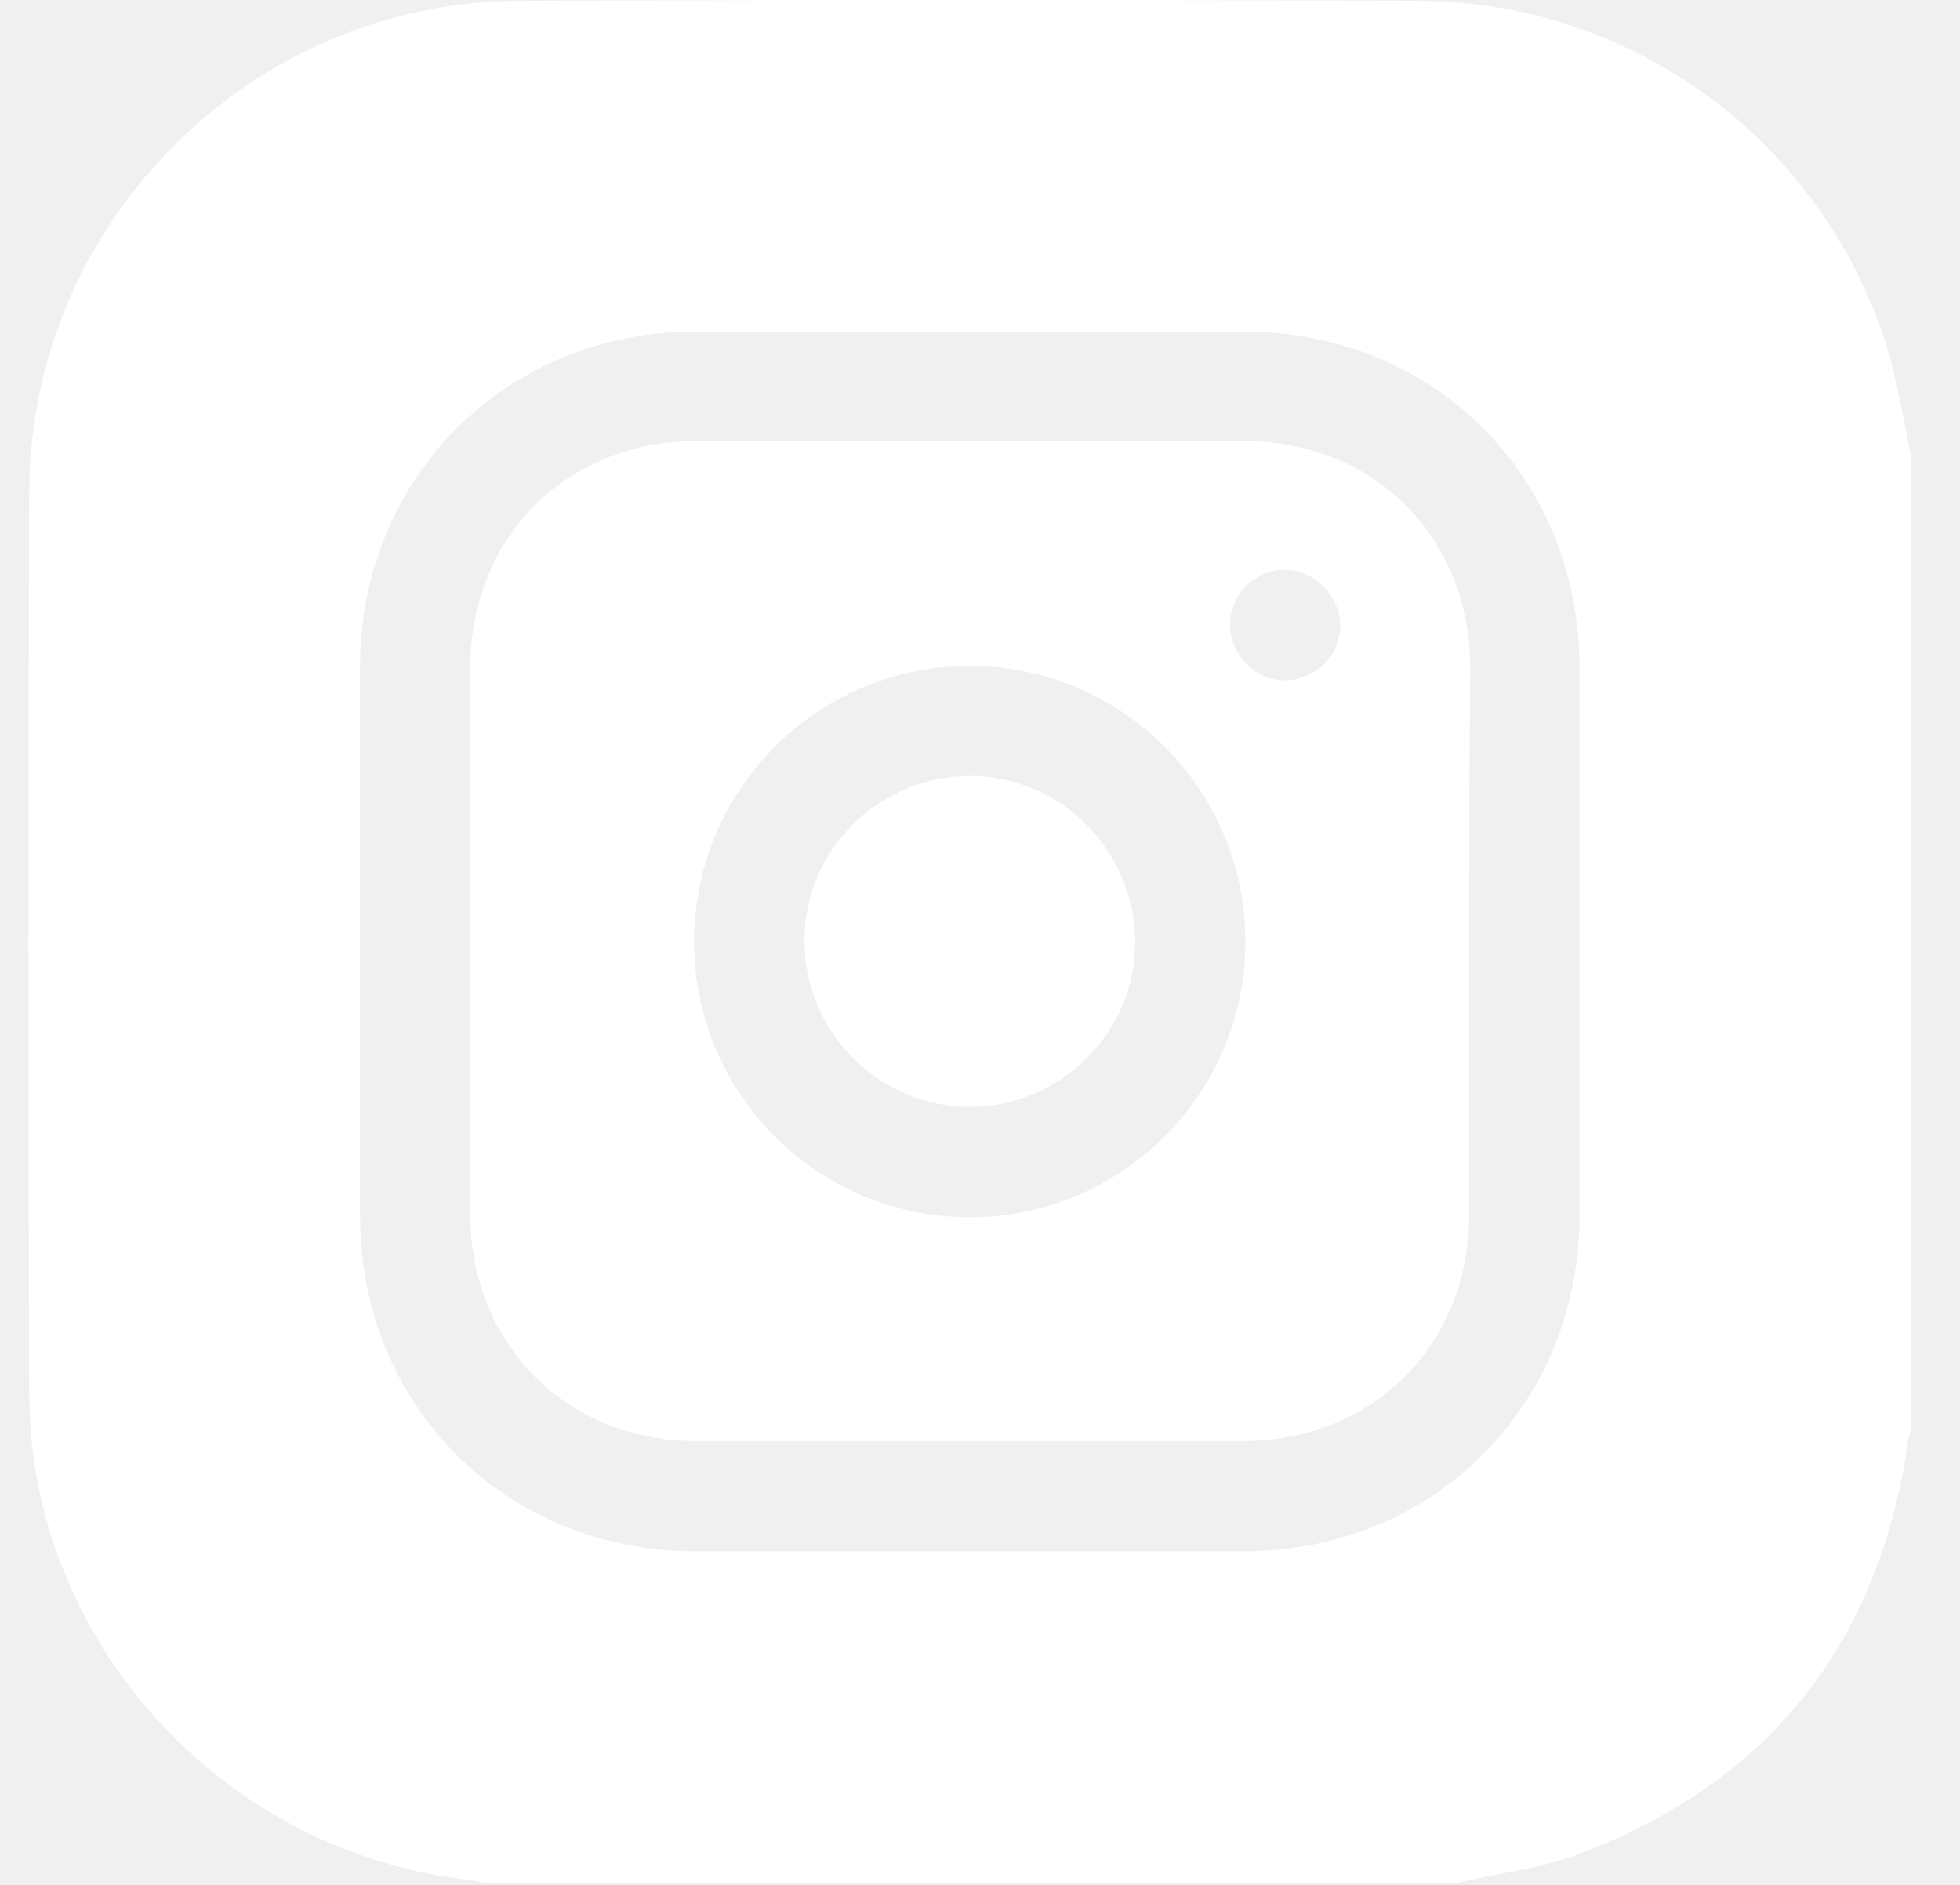
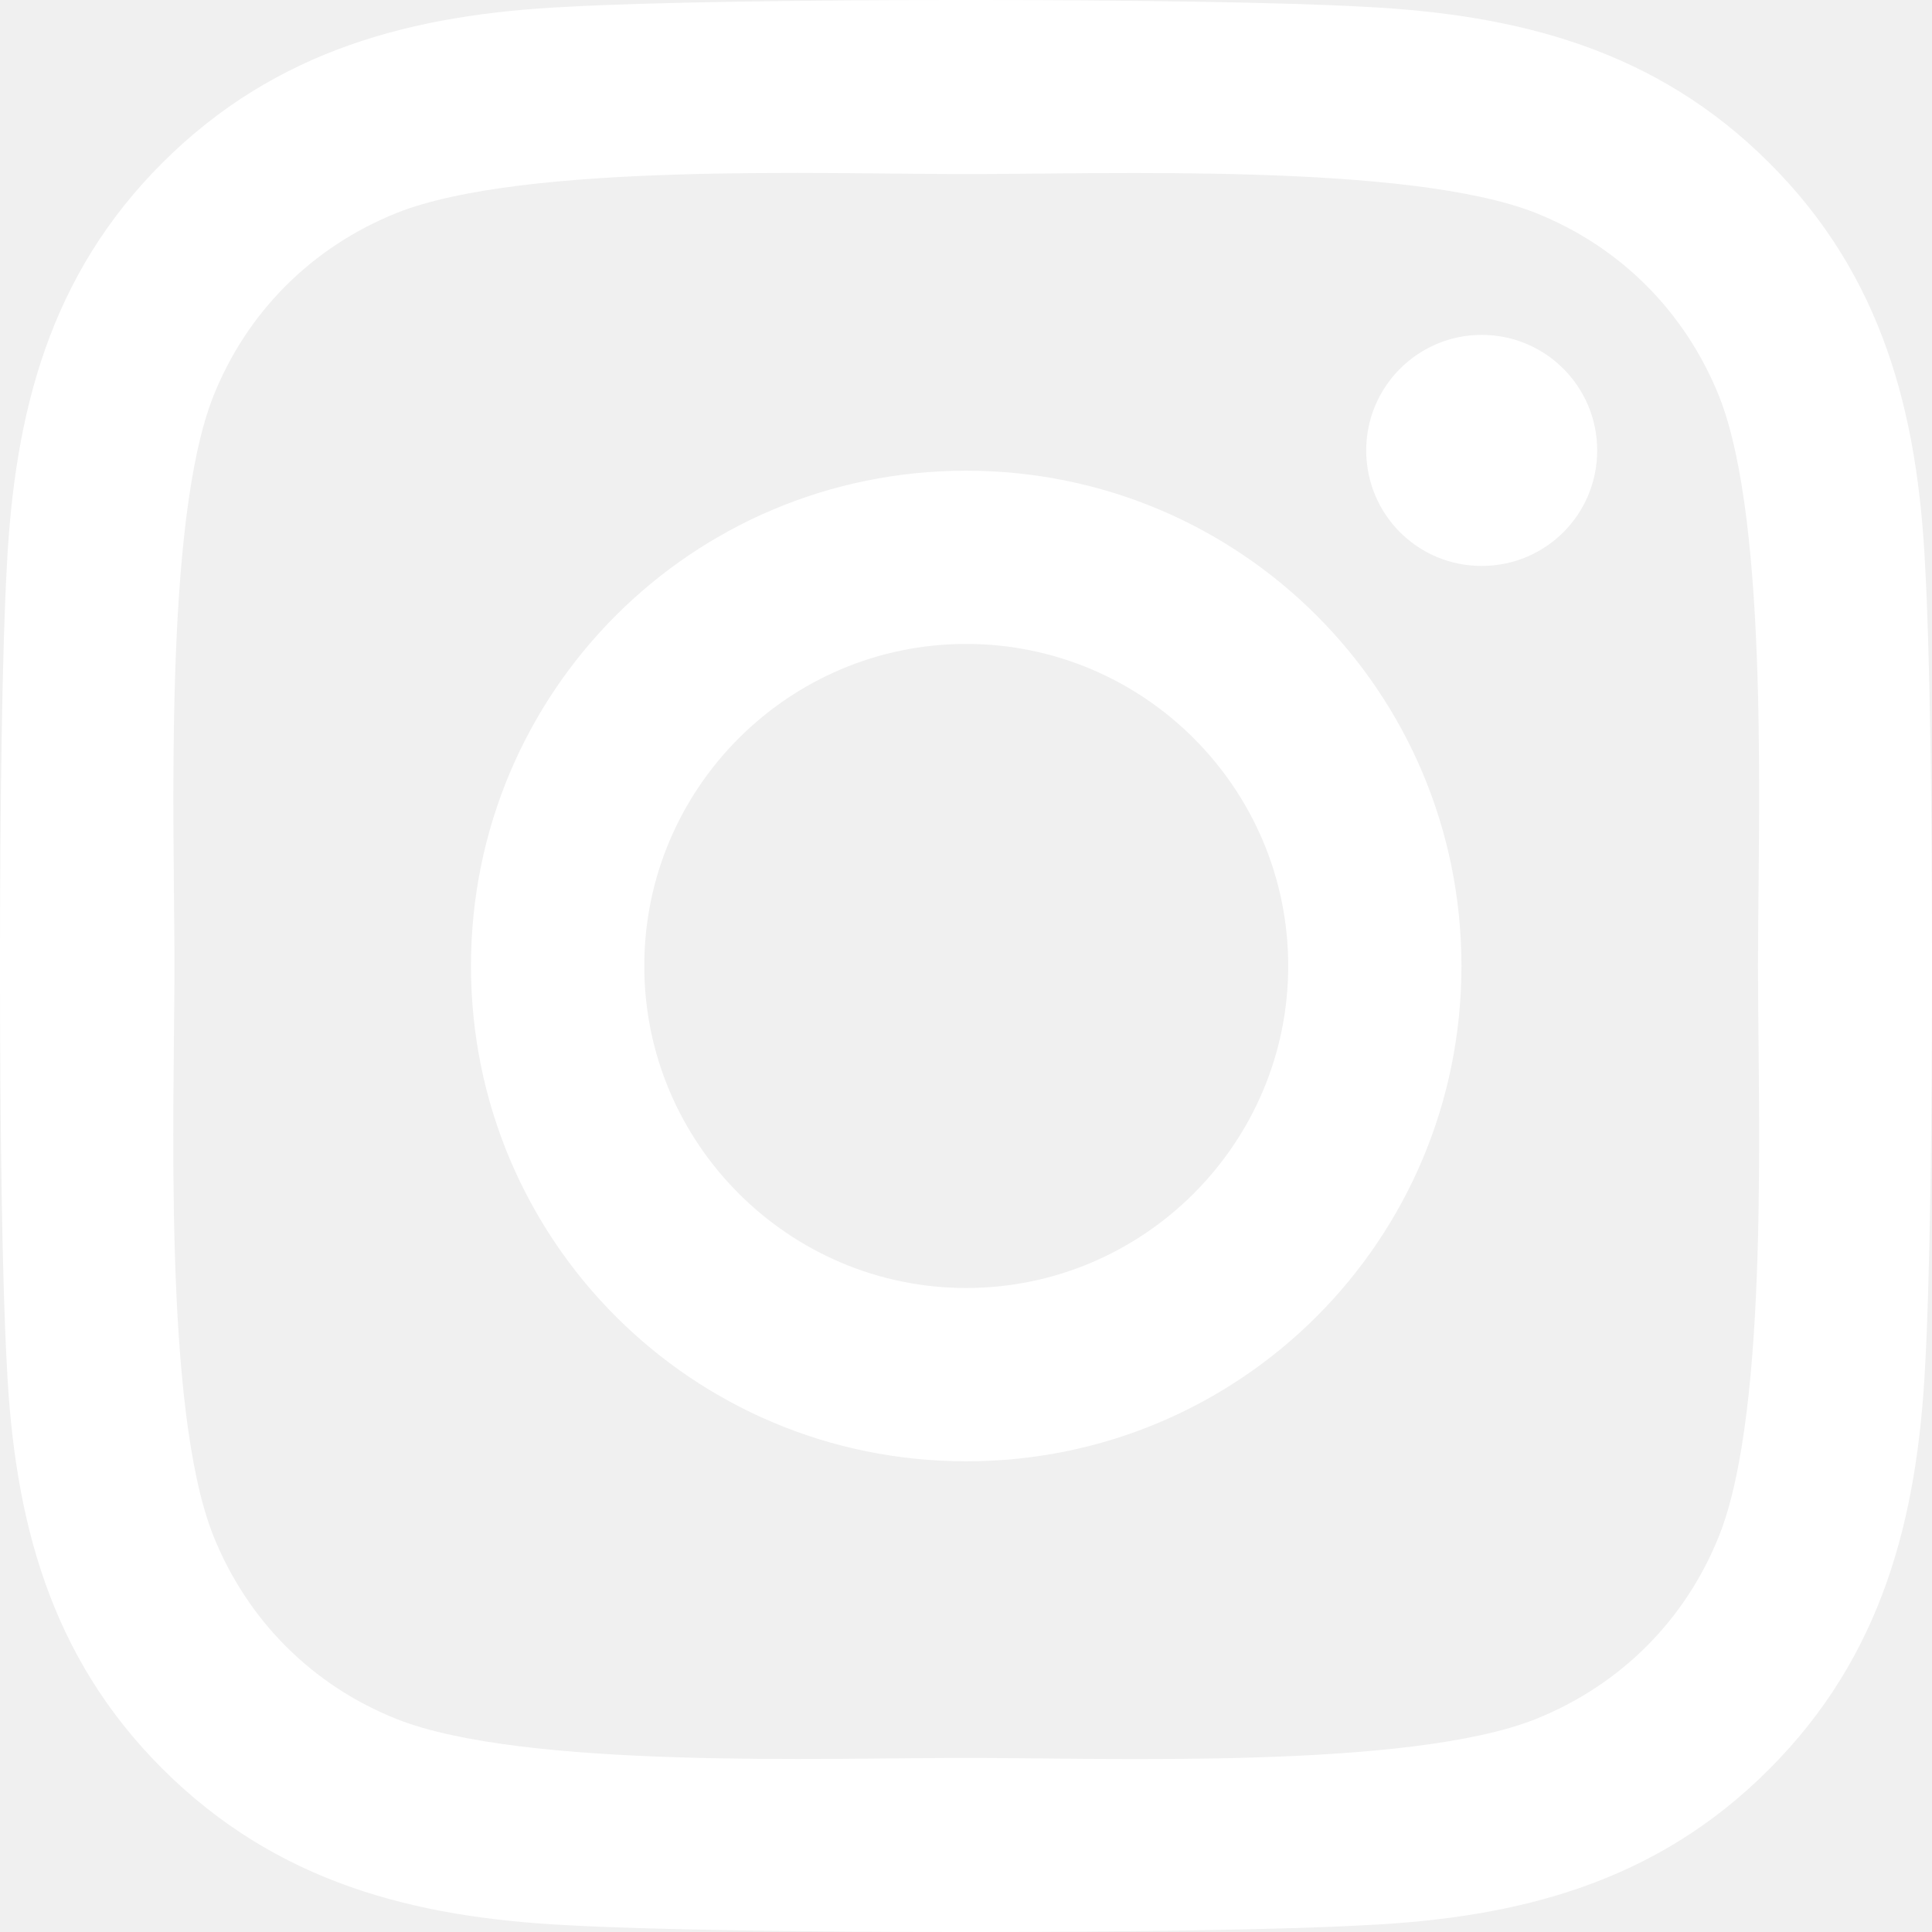
- <svg xmlns="http://www.w3.org/2000/svg" width="26" height="25" viewBox="0 0 26 25" fill="none">
-   <path d="M19.299 24.978C15.014 24.978 10.714 24.978 6.428 24.978C6.37 24.963 6.311 24.948 6.238 24.934C2.977 24.583 0.403 21.789 0.388 18.513C0.373 14.505 0.373 10.512 0.388 6.505C0.403 2.951 3.328 0.026 6.882 0.011C10.875 -0.004 14.853 -0.004 18.831 0.011C21.64 0.026 24.126 1.839 25.003 4.516C25.164 5.013 25.238 5.54 25.355 6.052C25.355 10.337 25.355 14.637 25.355 18.922C25.34 18.981 25.325 19.039 25.311 19.113C24.916 21.862 23.409 23.705 20.806 24.641C20.309 24.802 19.797 24.861 19.299 24.978ZM20.952 12.502C20.952 11.288 20.952 10.059 20.952 8.845C20.952 6.329 19.021 4.399 16.506 4.399C14.078 4.399 11.65 4.399 9.222 4.399C6.706 4.399 4.776 6.344 4.776 8.845C4.776 11.273 4.776 13.701 4.776 16.129C4.776 18.645 6.706 20.575 9.222 20.575C11.65 20.575 14.078 20.575 16.506 20.575C19.021 20.575 20.952 18.63 20.952 16.129C20.952 14.915 20.952 13.701 20.952 12.502Z" fill="white" />
-   <path d="M19.489 12.489C19.489 13.703 19.489 14.917 19.489 16.116C19.489 17.842 18.202 19.114 16.491 19.114C14.078 19.114 11.65 19.114 9.237 19.114C7.511 19.114 6.238 17.827 6.238 16.102C6.238 13.688 6.238 11.275 6.238 8.862C6.238 7.121 7.511 5.849 9.251 5.849C11.665 5.849 14.078 5.849 16.491 5.849C18.232 5.849 19.504 7.121 19.504 8.876C19.489 10.076 19.489 11.29 19.489 12.489ZM12.864 16.145C14.882 16.145 16.52 14.507 16.52 12.489C16.52 10.47 14.882 8.832 12.864 8.832C10.845 8.832 9.207 10.47 9.207 12.489C9.207 14.507 10.845 16.145 12.864 16.145ZM17.047 9.022C17.442 9.022 17.778 8.701 17.778 8.306C17.778 7.911 17.456 7.574 17.061 7.56C16.652 7.545 16.316 7.882 16.316 8.291C16.33 8.701 16.652 9.022 17.047 9.022Z" fill="white" />
-   <path d="M12.864 10.292C14.078 10.292 15.058 11.287 15.058 12.501C15.058 13.7 14.063 14.68 12.864 14.68C11.65 14.68 10.67 13.685 10.67 12.471C10.67 11.272 11.665 10.292 12.864 10.292Z" fill="white" />
+ <svg xmlns="http://www.w3.org/2000/svg" width="27" height="27" viewBox="0 0 27 27" fill="none">
+   <path d="M13.503 6.578C9.672 6.578 6.582 9.668 6.582 13.5C6.582 17.332 9.672 20.422 13.503 20.422C17.334 20.422 20.424 17.332 20.424 13.5C20.424 9.668 17.334 6.578 13.503 6.578ZM13.503 18C11.027 18 9.004 15.982 9.004 13.5C9.004 11.018 11.021 8.999 13.503 8.999C15.985 8.999 18.003 11.018 18.003 13.5C18.003 15.982 15.979 18 13.503 18ZM22.321 6.294C22.321 7.192 21.599 7.909 20.707 7.909C19.809 7.909 19.093 7.186 19.093 6.294C19.093 5.403 19.816 4.68 20.707 4.68C21.599 4.68 22.321 5.403 22.321 6.294ZM26.905 7.933C26.803 5.77 26.309 3.854 24.725 2.276C23.146 0.697 21.231 0.203 19.069 0.095C16.84 -0.032 10.16 -0.032 7.931 0.095C5.775 0.197 3.86 0.691 2.275 2.27C0.691 3.848 0.203 5.764 0.095 7.927C-0.032 10.156 -0.032 16.838 0.095 19.067C0.197 21.23 0.691 23.146 2.275 24.724C3.86 26.303 5.769 26.797 7.931 26.905C10.16 27.032 16.84 27.032 19.069 26.905C21.231 26.803 23.146 26.309 24.725 24.724C26.303 23.146 26.797 21.23 26.905 19.067C27.032 16.838 27.032 10.162 26.905 7.933ZM24.026 21.459C23.556 22.64 22.647 23.549 21.46 24.025C19.683 24.73 15.467 24.567 13.503 24.567C11.539 24.567 7.317 24.724 5.546 24.025C4.365 23.555 3.456 22.646 2.98 21.459C2.275 19.681 2.438 15.464 2.438 13.5C2.438 11.536 2.281 7.313 2.98 5.541C3.45 4.36 4.359 3.451 5.546 2.975C7.323 2.27 11.539 2.433 13.503 2.433C15.467 2.433 19.689 2.276 21.46 2.975C22.64 3.445 23.55 4.354 24.026 5.541C24.731 7.319 24.568 11.536 24.568 13.5C24.568 15.464 24.731 19.687 24.026 21.459Z" fill="white" />
</svg>
